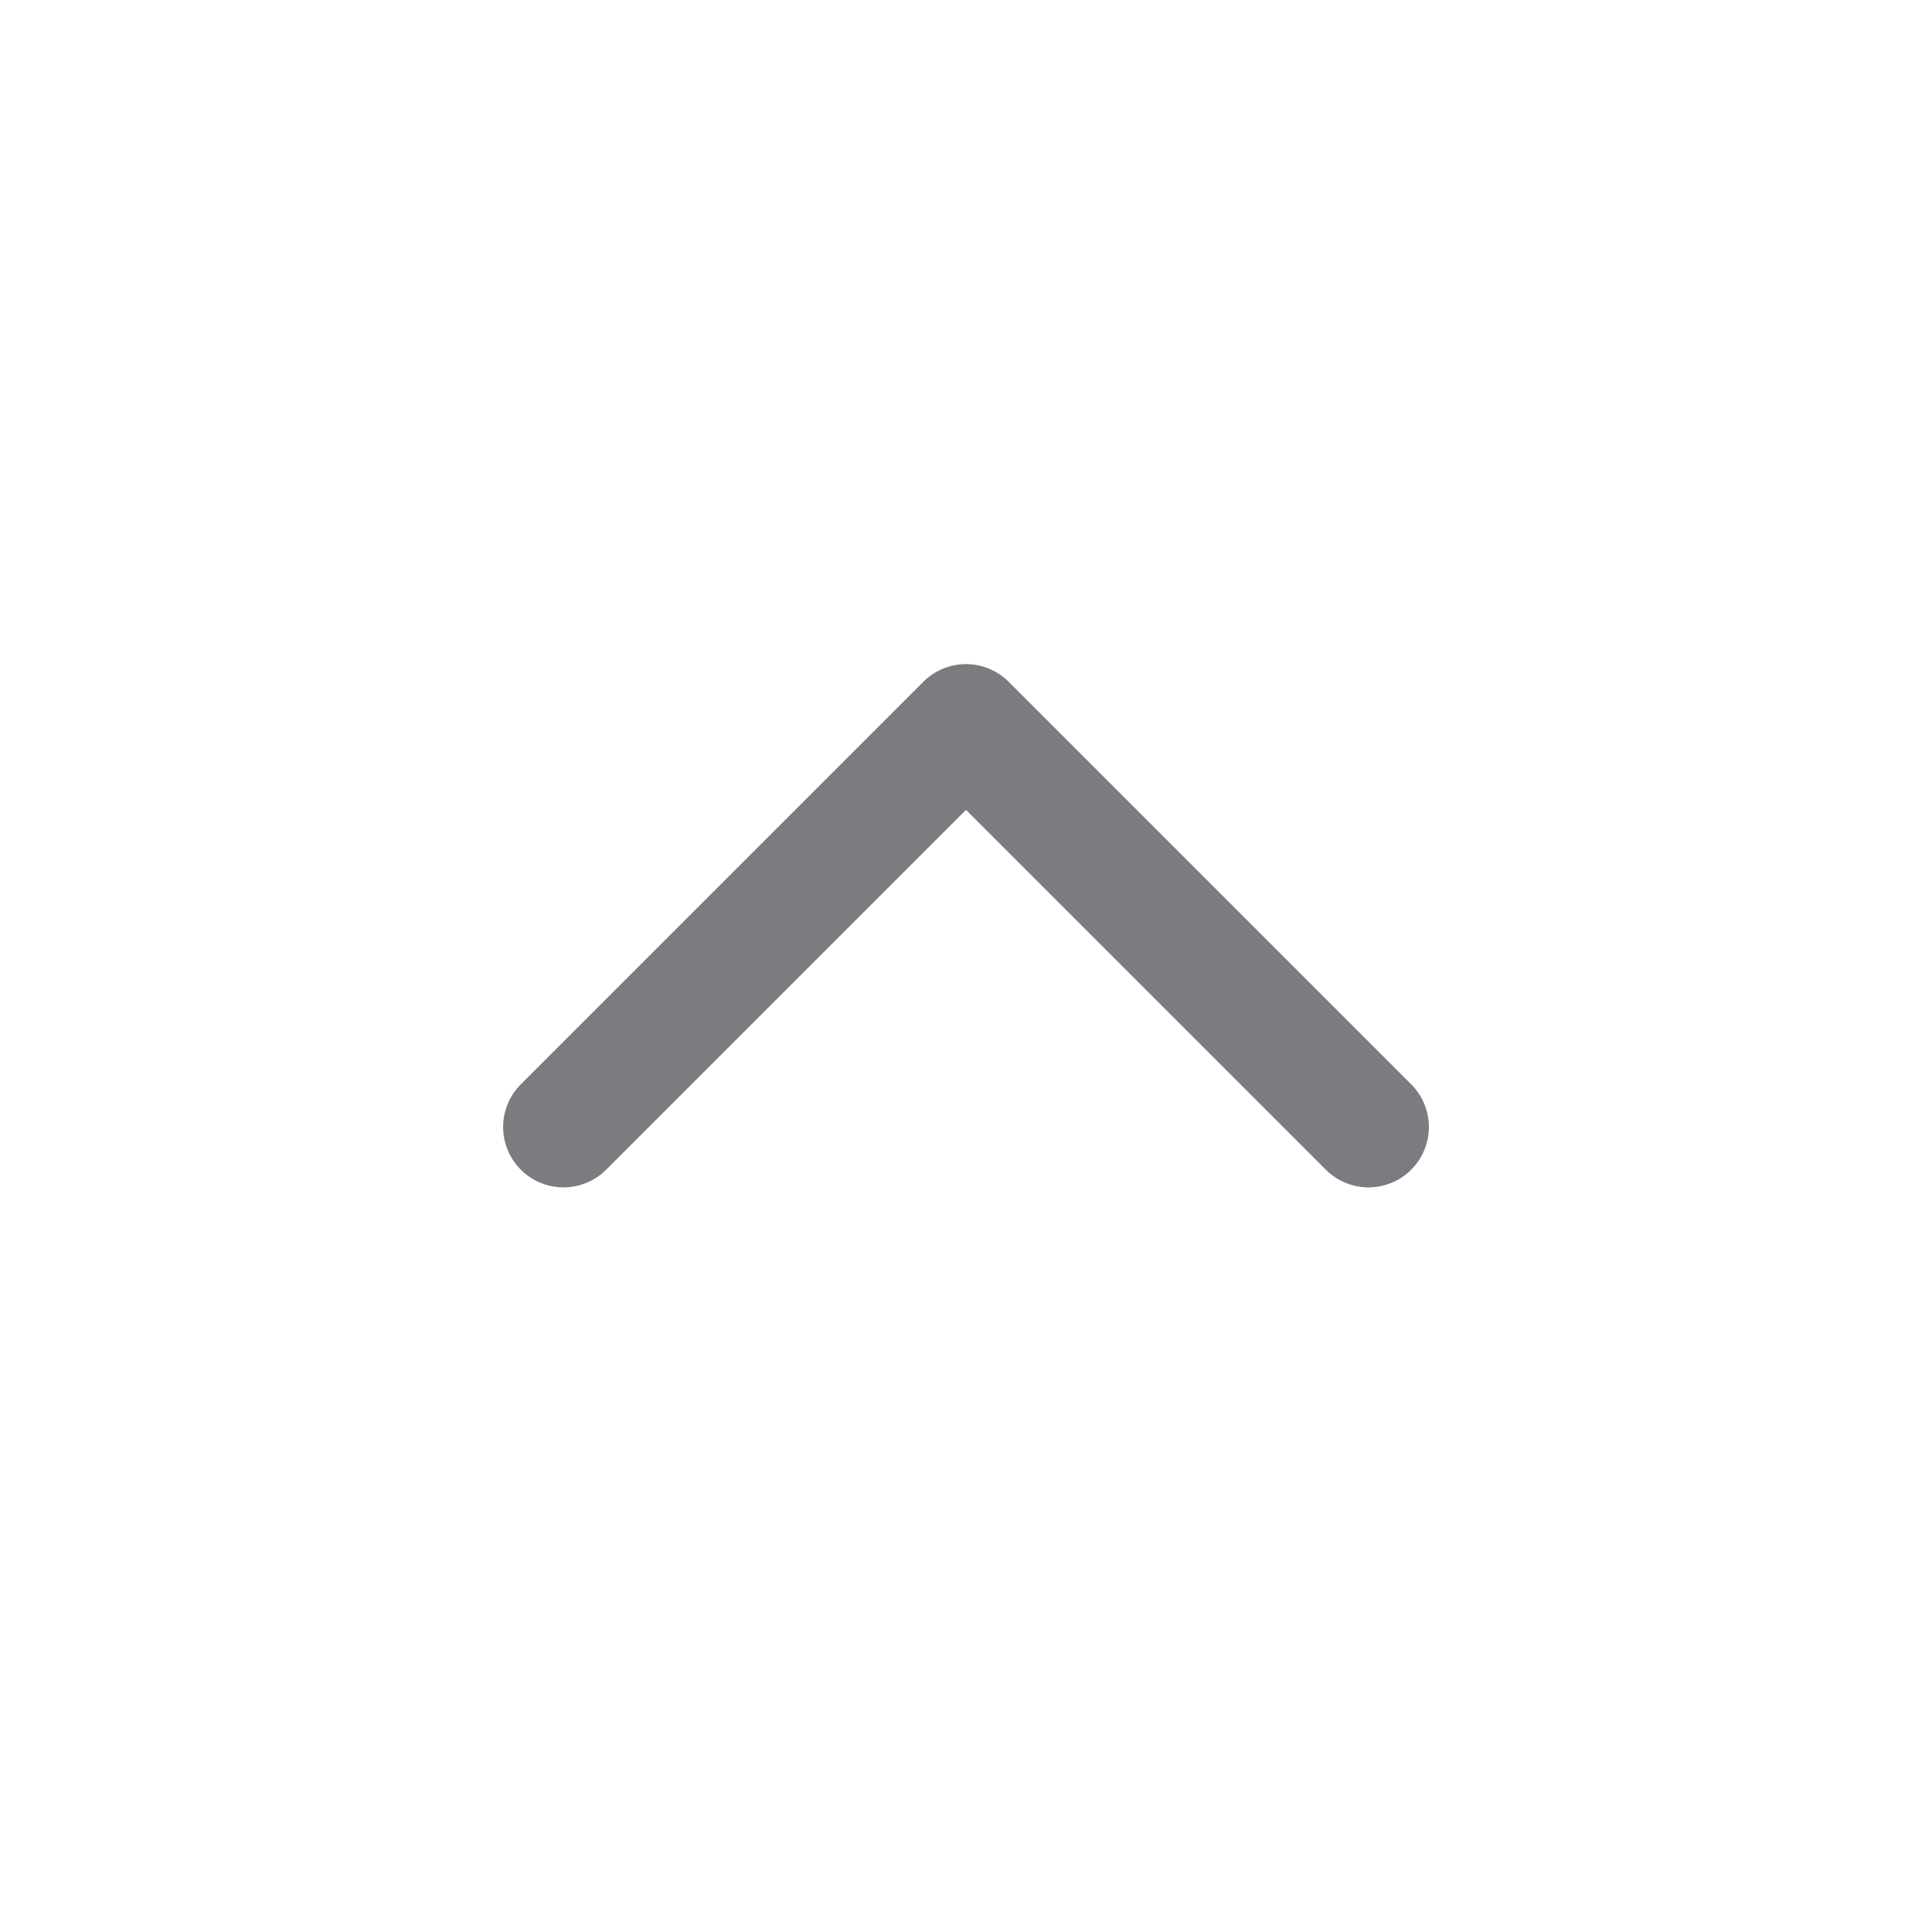
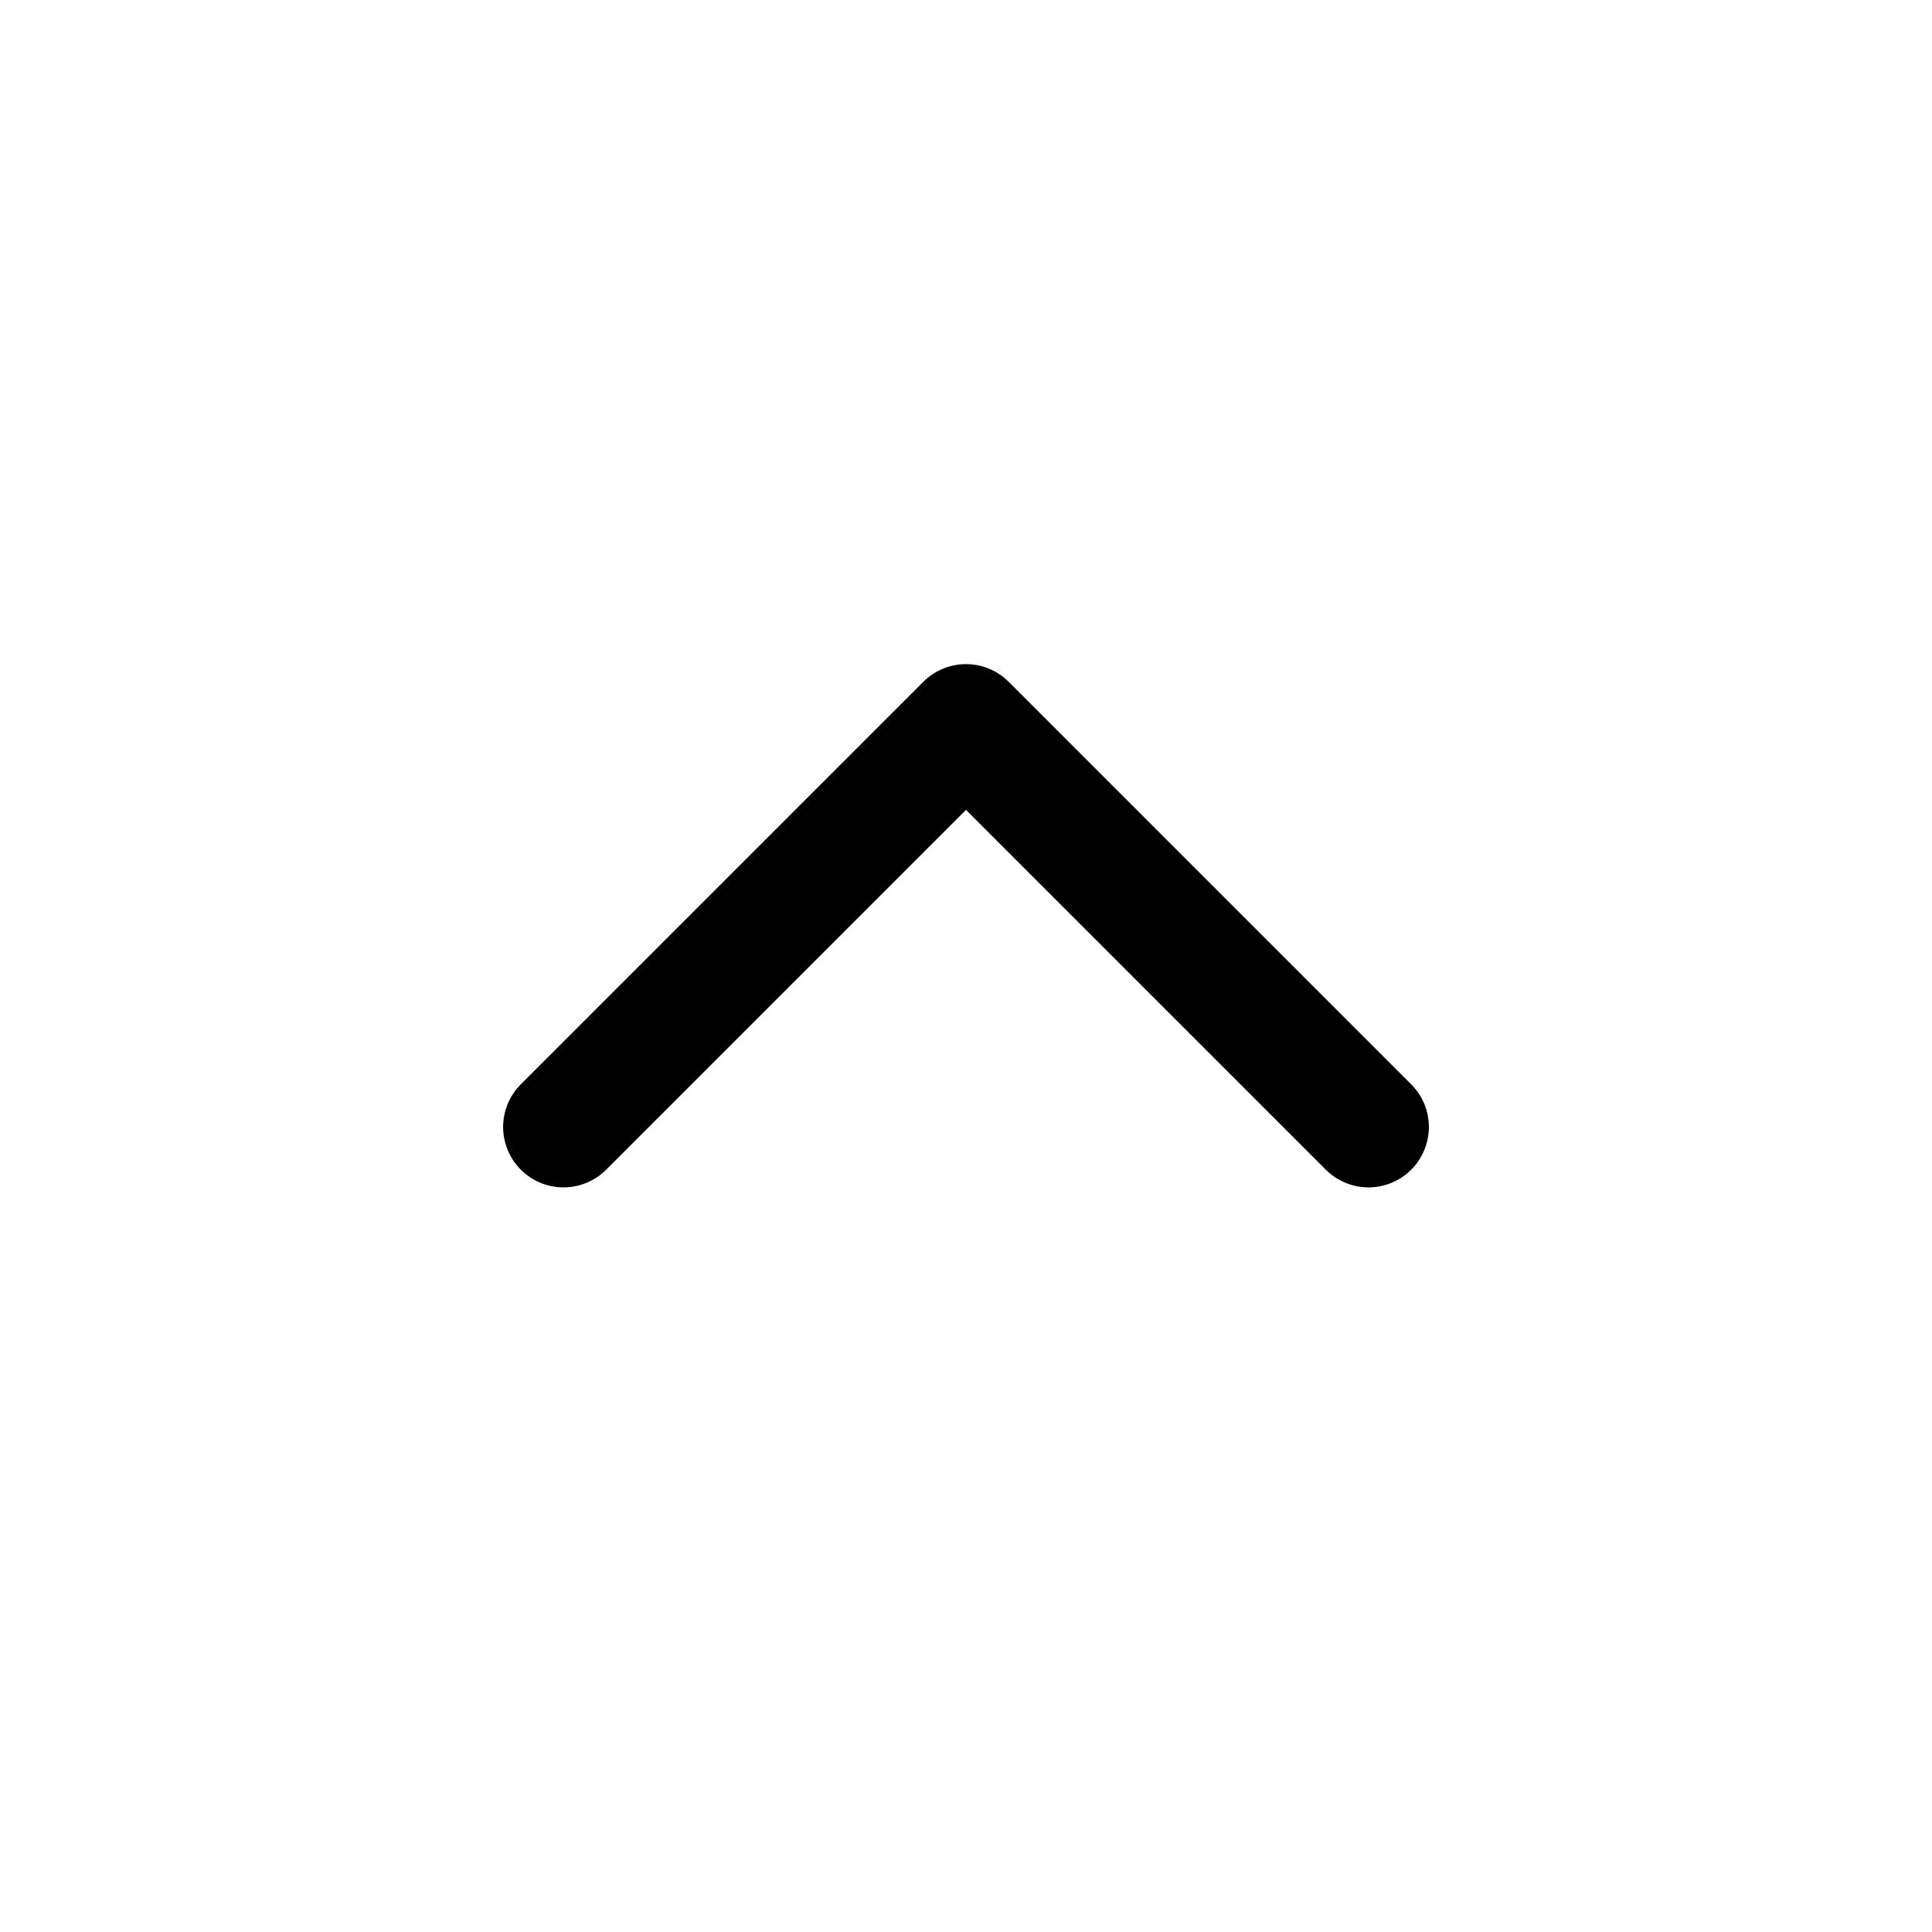
<svg xmlns="http://www.w3.org/2000/svg" width="24" height="24" viewBox="0 0 24 24" fill="none">
-   <path d="M17 14L12 9L7 14" stroke="#7B7B80" stroke-width="1.5" stroke-linecap="round" stroke-linejoin="round" />
+   <path d="M17 14L12 9L7 14" stroke="currentColor" stroke-width="1.5" stroke-linecap="round" stroke-linejoin="round" />
</svg>
